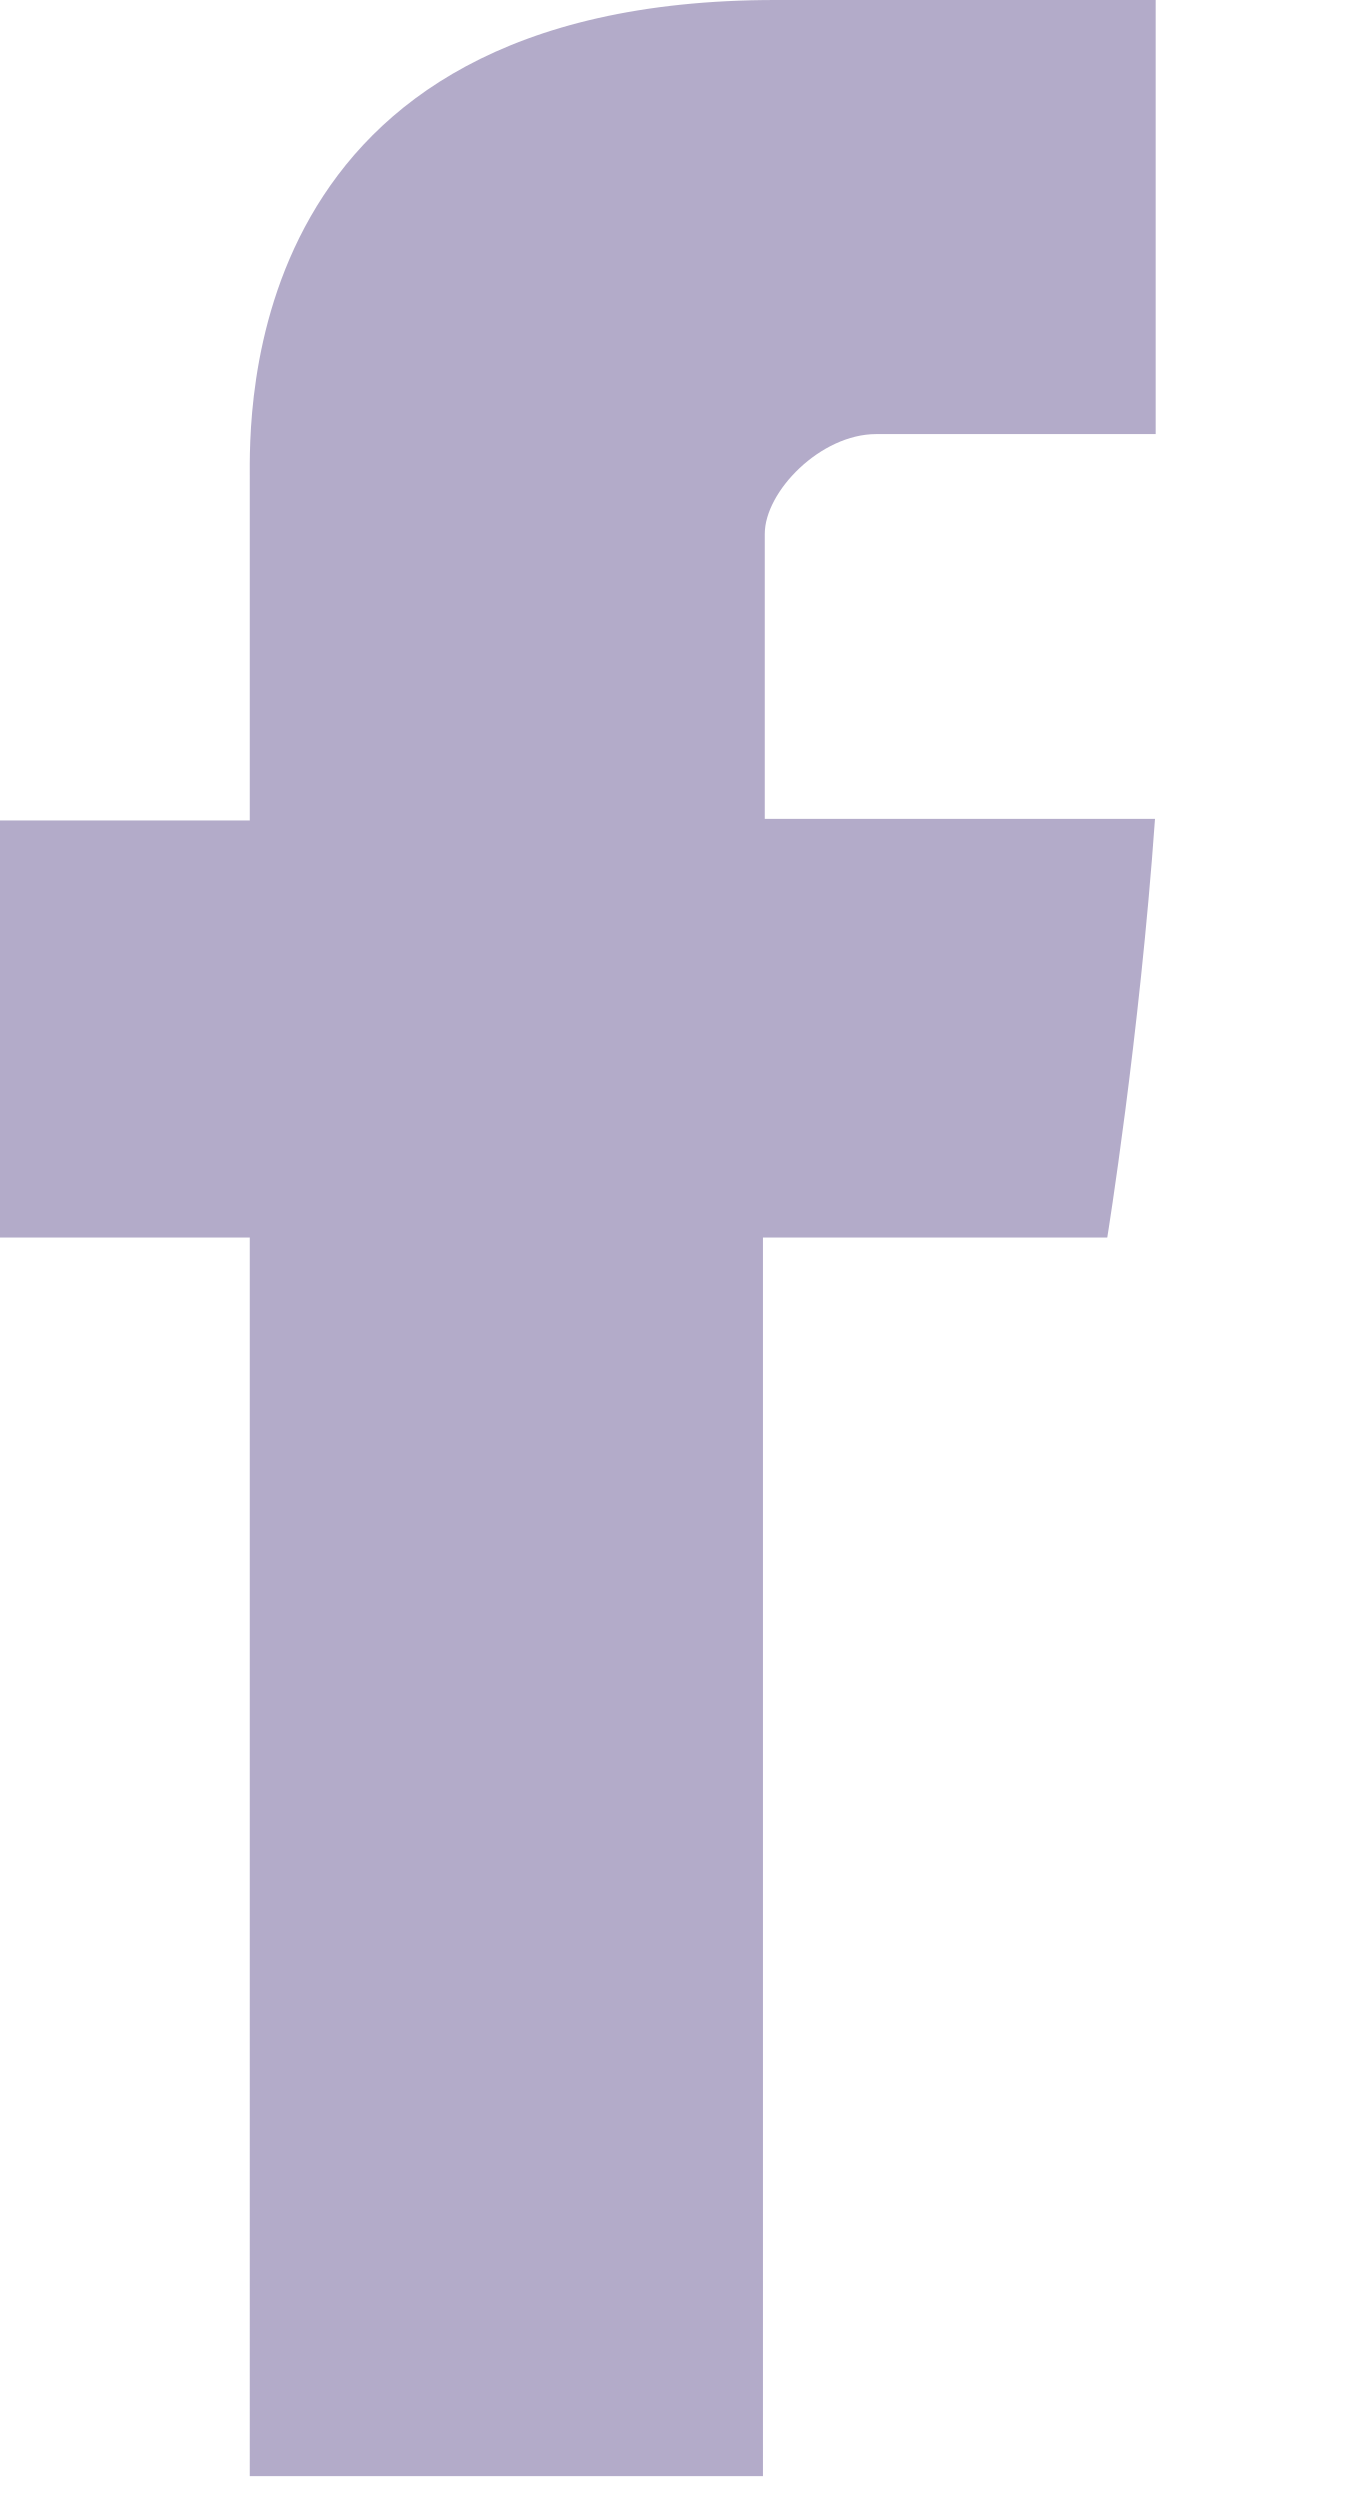
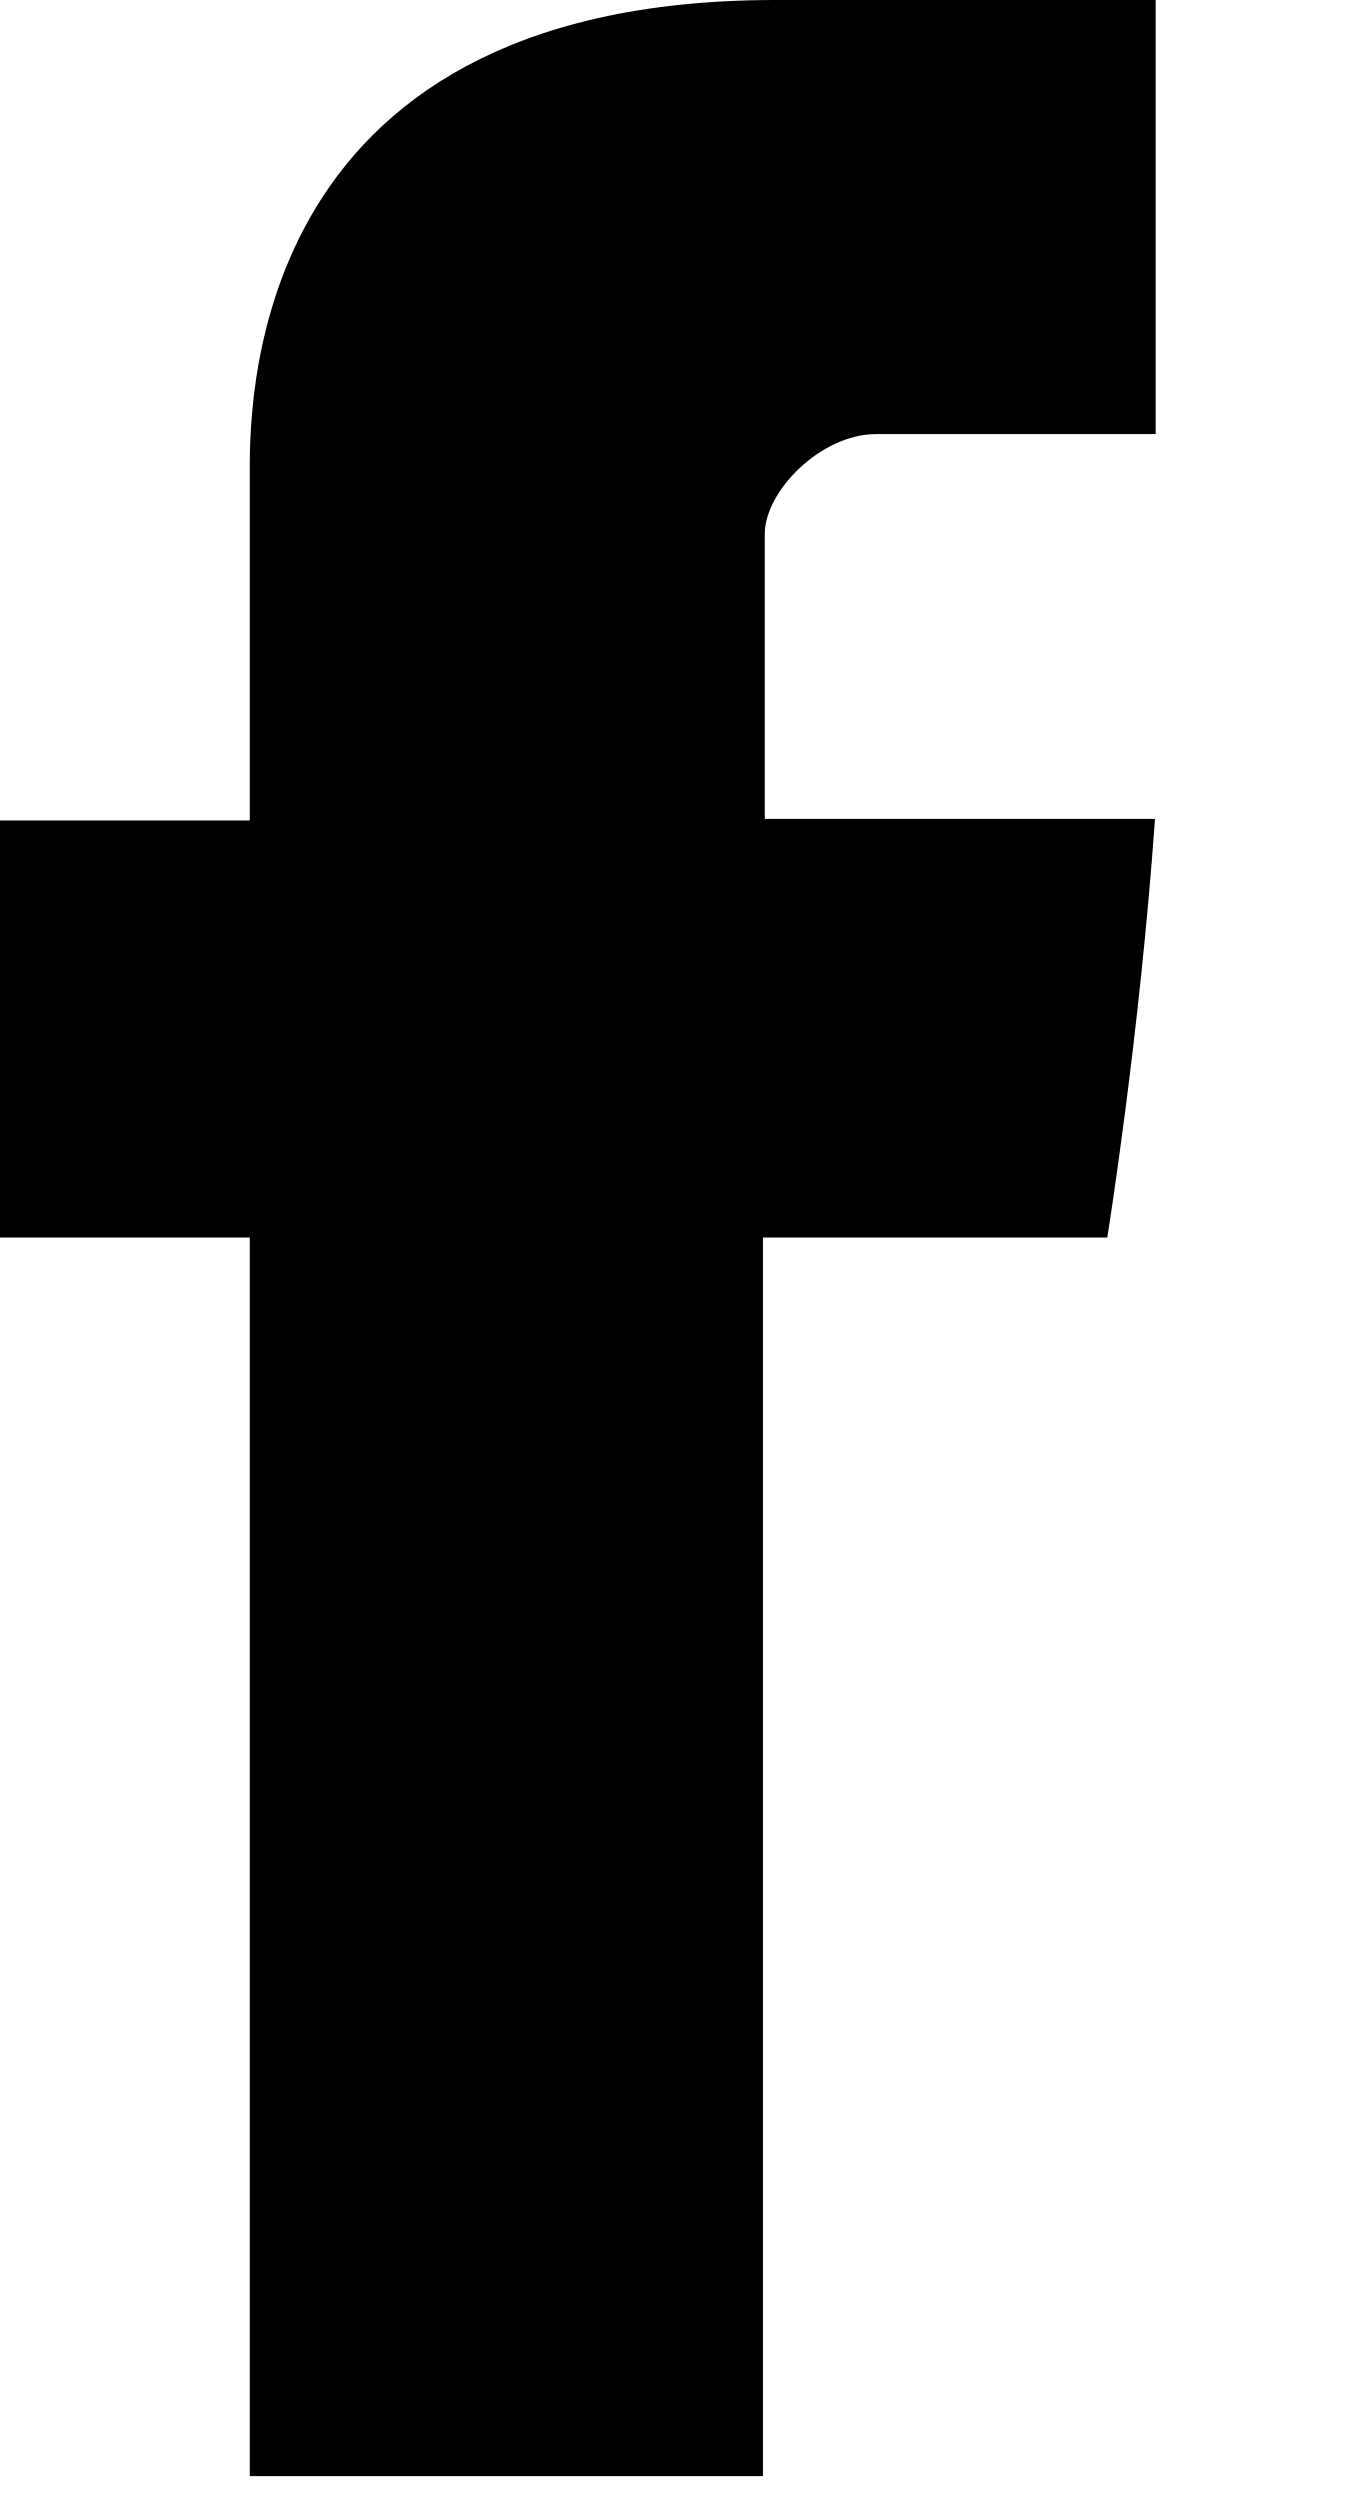
- <svg xmlns="http://www.w3.org/2000/svg" width="6" height="11" viewBox="0 0 6 11" fill="none">
-   <path d="M1.099 2.11C1.099 2.385 1.099 3.61 1.099 3.61H0V5.445H1.099V10.895H3.357V5.445H4.872C4.872 5.445 5.014 4.565 5.082 3.603C4.885 3.603 3.365 3.603 3.365 3.603C3.365 3.603 3.365 2.536 3.365 2.349C3.365 2.162 3.611 1.91 3.855 1.91C4.097 1.91 4.61 1.91 5.085 1.91C5.085 1.66 5.085 0.797 5.085 6.55242e-09C4.451 6.55242e-09 3.73 6.55242e-09 3.412 6.55242e-09C1.043 -0 1.099 1.836 1.099 2.11Z" fill="#8B7EAC" fill-opacity="0.65" />
+ <svg xmlns="http://www.w3.org/2000/svg" width="6" height="11" viewBox="0 0 6 11">
+   <path d="M1.099 2.11C1.099 2.385 1.099 3.61 1.099 3.61H0V5.445H1.099V10.895H3.357V5.445H4.872C4.872 5.445 5.014 4.565 5.082 3.603C4.885 3.603 3.365 3.603 3.365 3.603C3.365 3.603 3.365 2.536 3.365 2.349C3.365 2.162 3.611 1.91 3.855 1.91C4.097 1.91 4.61 1.91 5.085 1.91C5.085 1.66 5.085 0.797 5.085 6.55242e-09C4.451 6.55242e-09 3.73 6.55242e-09 3.412 6.55242e-09C1.043 -0 1.099 1.836 1.099 2.11Z" />
</svg>
